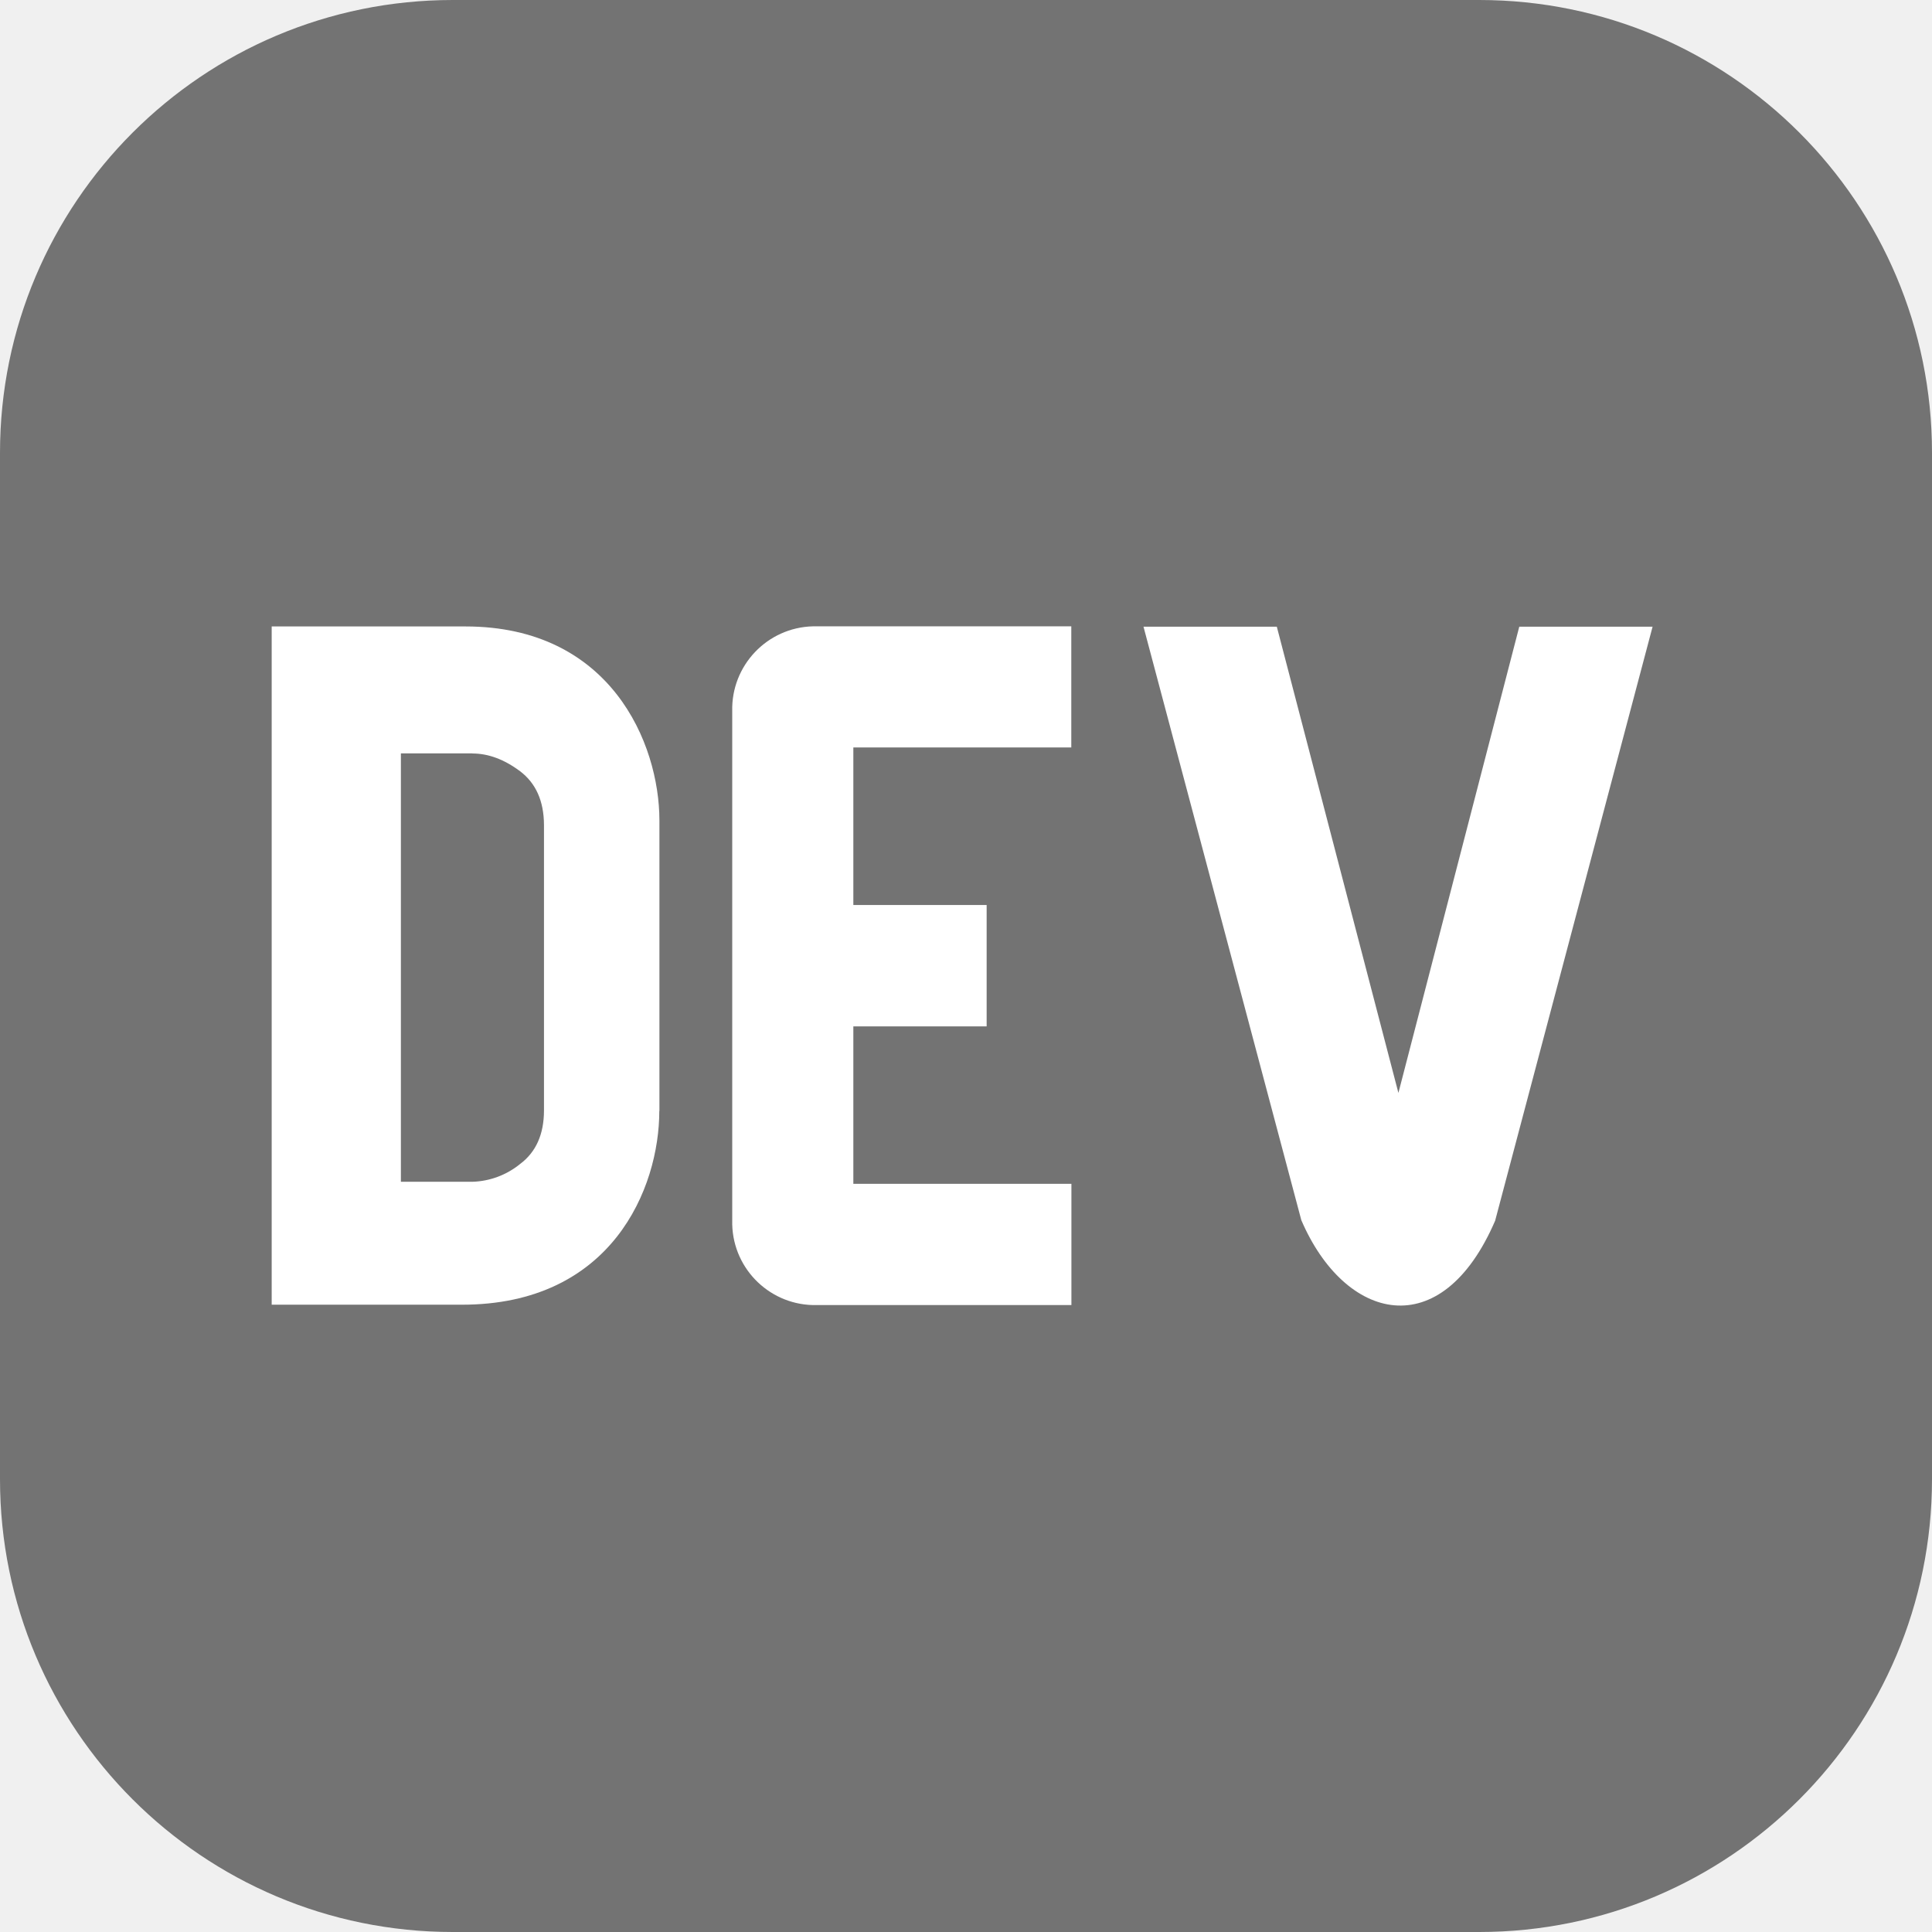
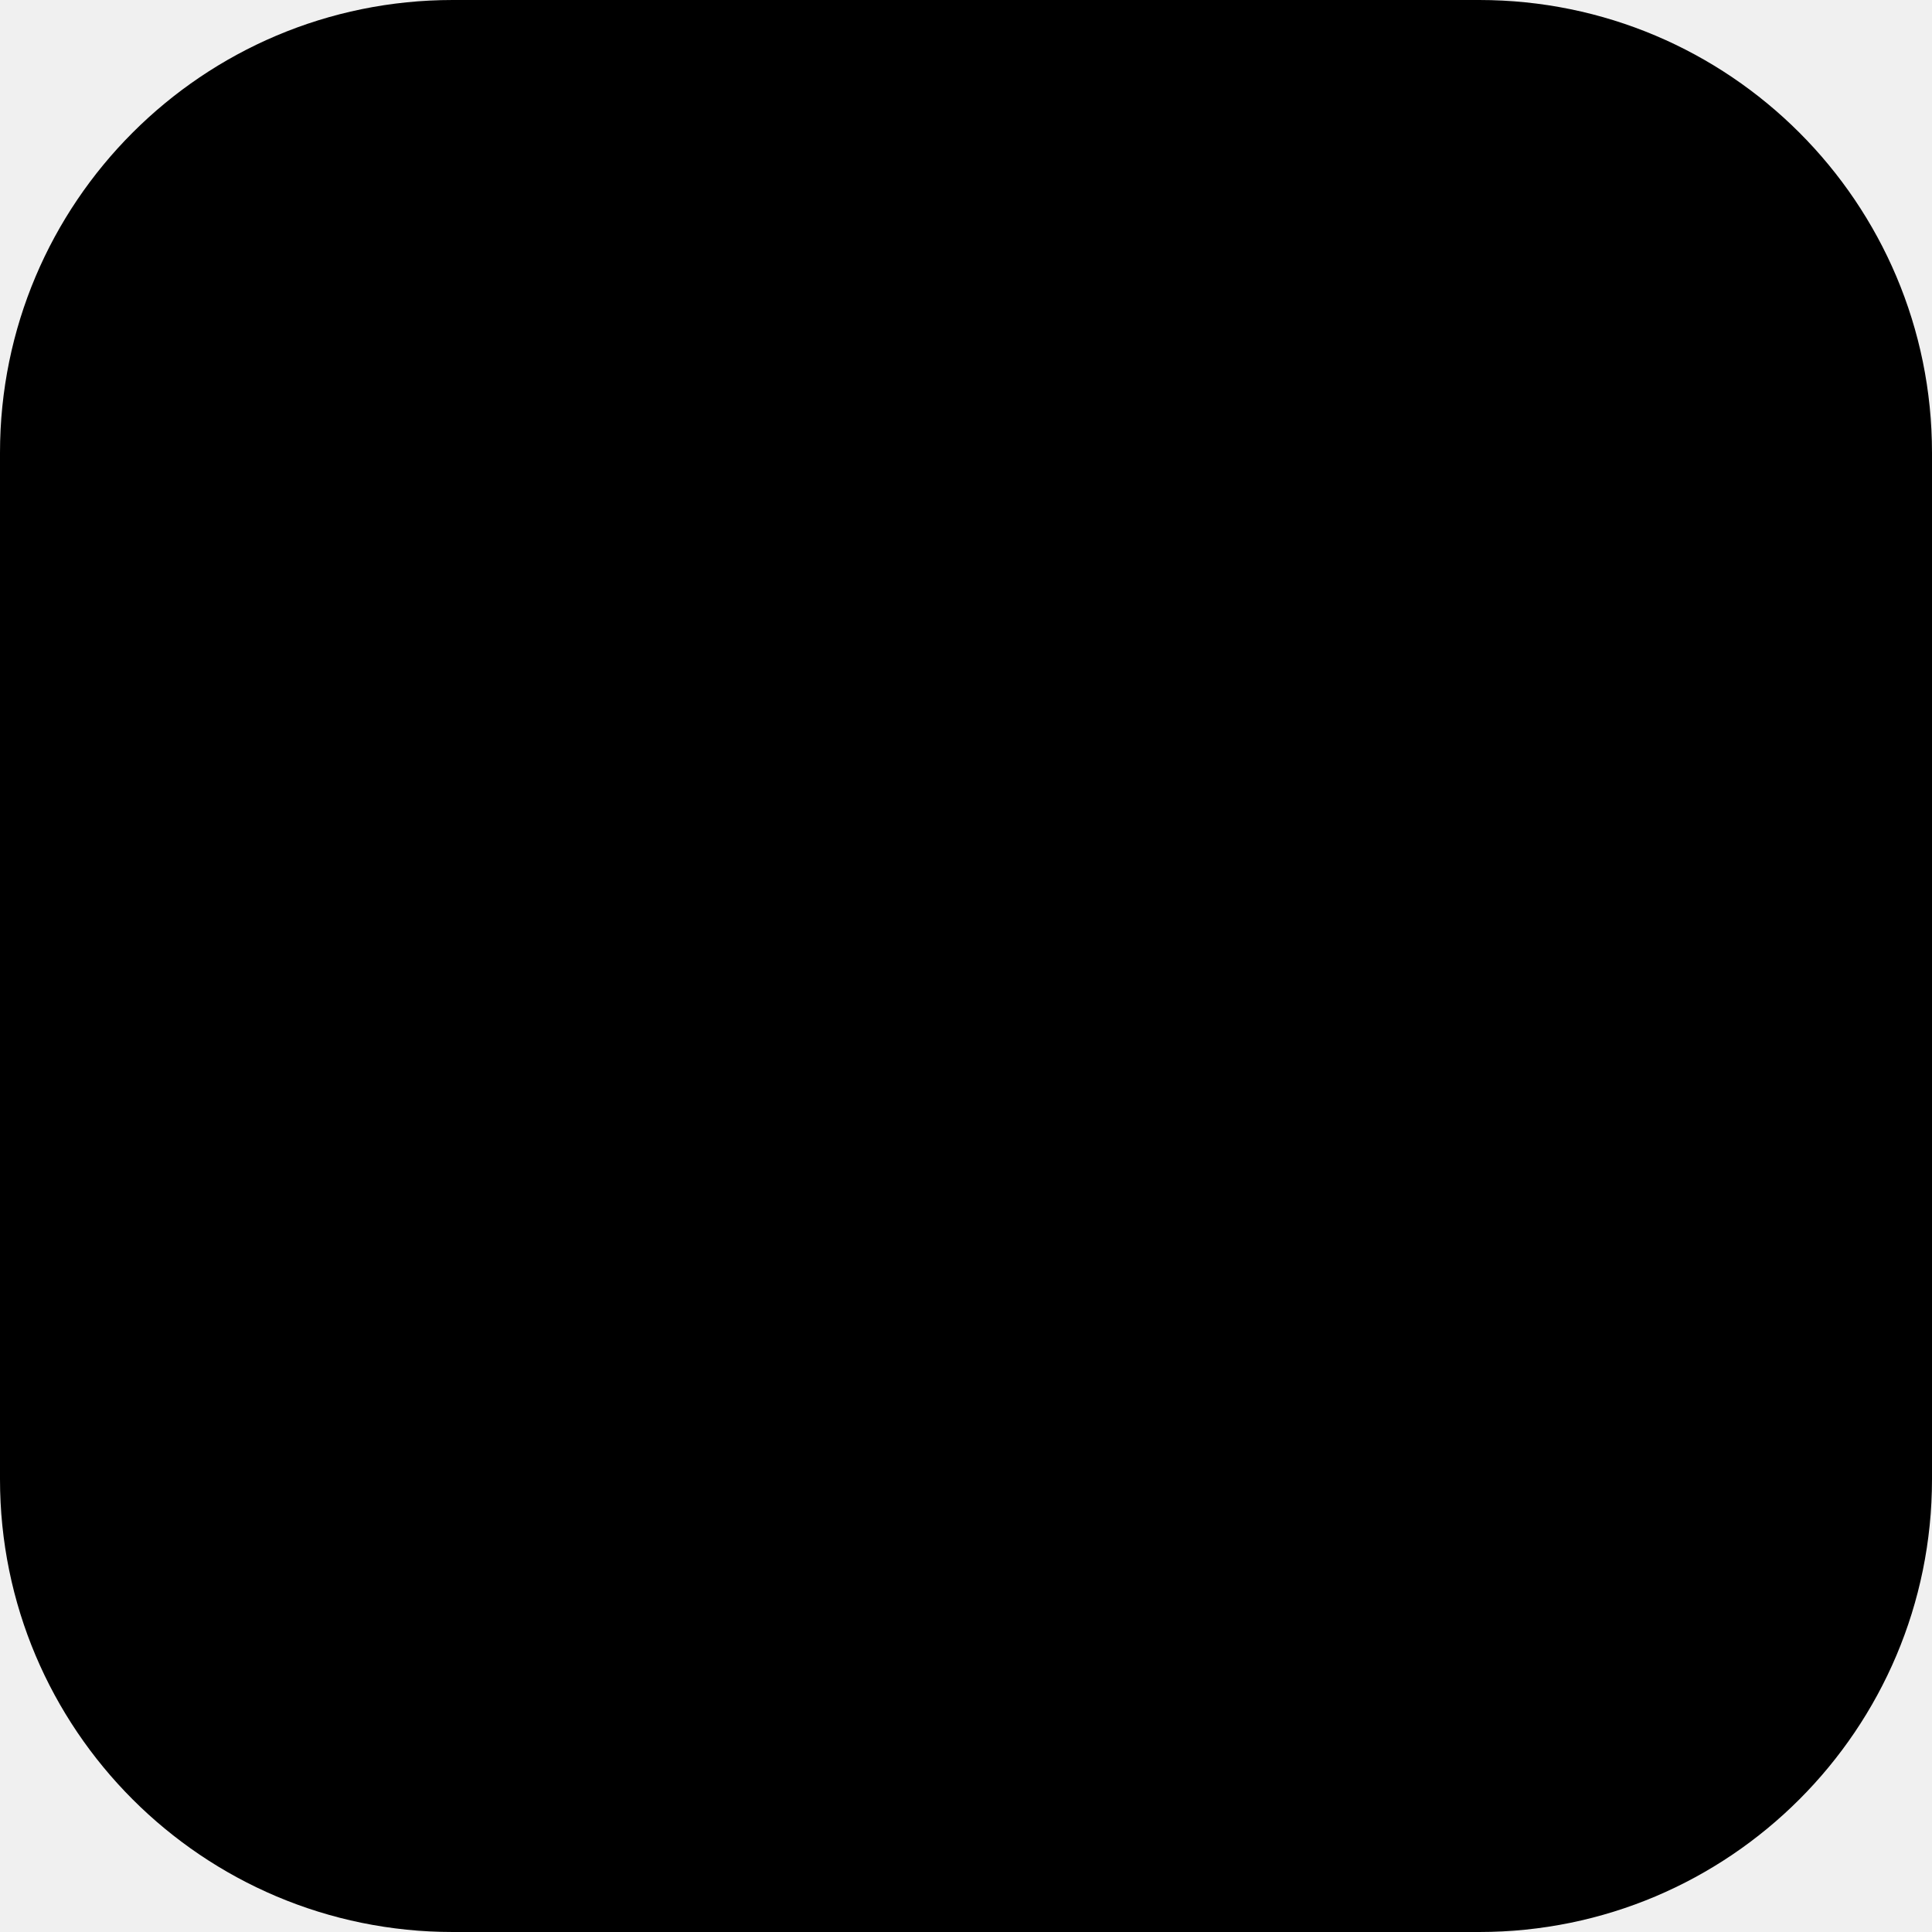
<svg xmlns="http://www.w3.org/2000/svg" width="16" height="16" fill="none" viewBox="0 0 16 16">
  <g clip-path="url(#a)">
-     <path fill="#737373" d="M12.25 0h-8.5A3.75 3.75 0 0 0 0 3.75v8.5A3.75 3.75 0 0 0 3.75 16h8.5A3.75 3.75 0 0 0 16 12.25v-8.5A3.75 3.75 0 0 0 12.25 0Z" />
-     <path fill="#fff" fill-rule="evenodd" d="M5.46 9.201c0 .639-.393 1.606-1.638 1.604H2.25V5.188h1.605c1.201 0 1.605.966 1.606 1.605V9.2ZM3.912 6.24c.132 0 .264.049.395.147.131.099.197.247.198.444v2.365c0 .197-.066.345-.197.443a.657.657 0 0 1-.395.148H3.32V6.239h.591Z" clip-rule="evenodd" />
-     <path fill="#fff" d="M8.872 6.19H7.067v1.305h1.104V8.5H7.067v1.304h1.806v1.004H6.766a.685.685 0 0 1-.702-.668V5.89a.686.686 0 0 1 .668-.703h2.14v1.003Zm3.512 3.915c-.447 1.044-1.248.836-1.607 0L9.47 5.19h1.104l1.007 3.861 1.001-3.861h1.104l-1.303 4.916Z" />
+     <path fill="currentColor" d="M12.25 0h-8.5A3.75 3.75 0 0 0 0 3.75v8.5A3.75 3.75 0 0 0 3.75 16h8.5A3.75 3.75 0 0 0 16 12.25v-8.5A3.75 3.75 0 0 0 12.25 0Z" />
+     <path fill="currentColor" fill-rule="evenodd" d="M5.46 9.201c0 .639-.393 1.606-1.638 1.604H2.25V5.188h1.605c1.201 0 1.605.966 1.606 1.605V9.2ZM3.912 6.24c.132 0 .264.049.395.147.131.099.197.247.198.444v2.365c0 .197-.066.345-.197.443a.657.657 0 0 1-.395.148H3.32V6.239h.591Z" clip-rule="evenodd" />
+     <path fill="currentColor" d="M8.872 6.19H7.067v1.305h1.104V8.5H7.067v1.304h1.806v1.004H6.766a.685.685 0 0 1-.702-.668V5.89a.686.686 0 0 1 .668-.703h2.14v1.003Zm3.512 3.915c-.447 1.044-1.248.836-1.607 0L9.47 5.19h1.104l1.007 3.861 1.001-3.861h1.104l-1.303 4.916Z" />
  </g>
  <defs>
    <clipPath id="a">
-       <path fill="#fff" d="M0 0h16v16H0z" />
+       <path fill="currentColor" d="M0 0h16v16H0z" />
    </clipPath>
  </defs>
</svg>
